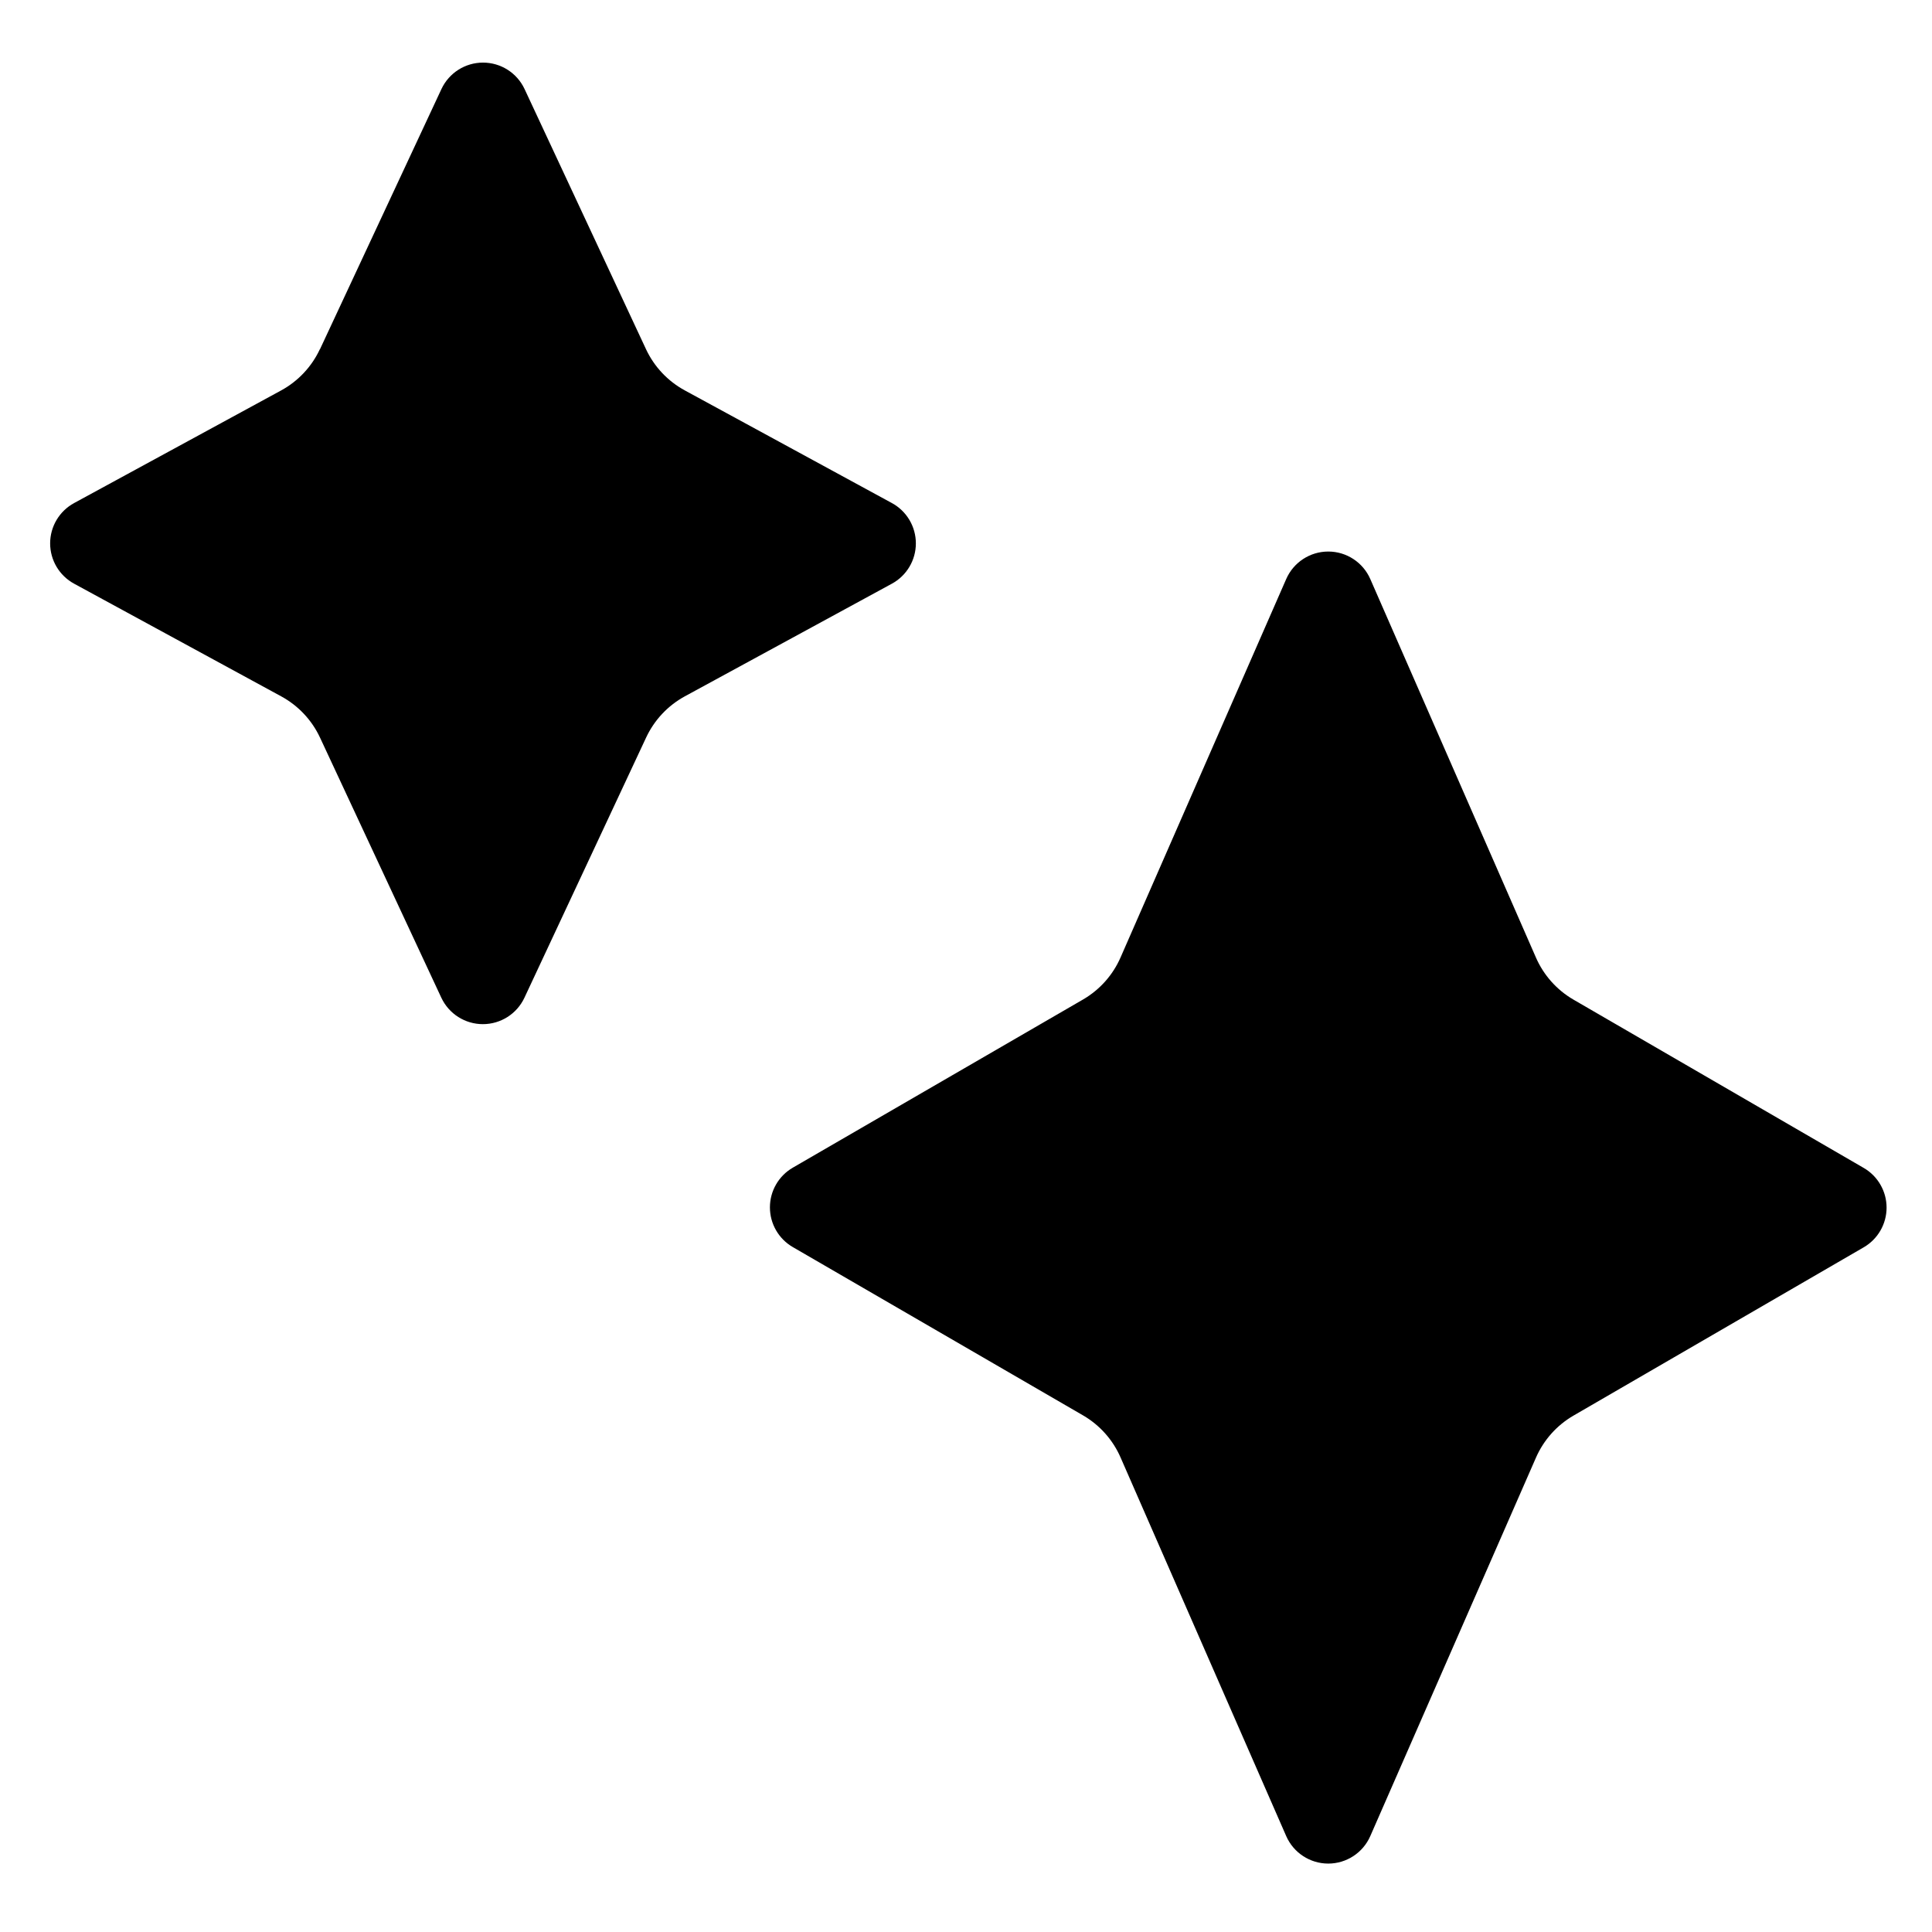
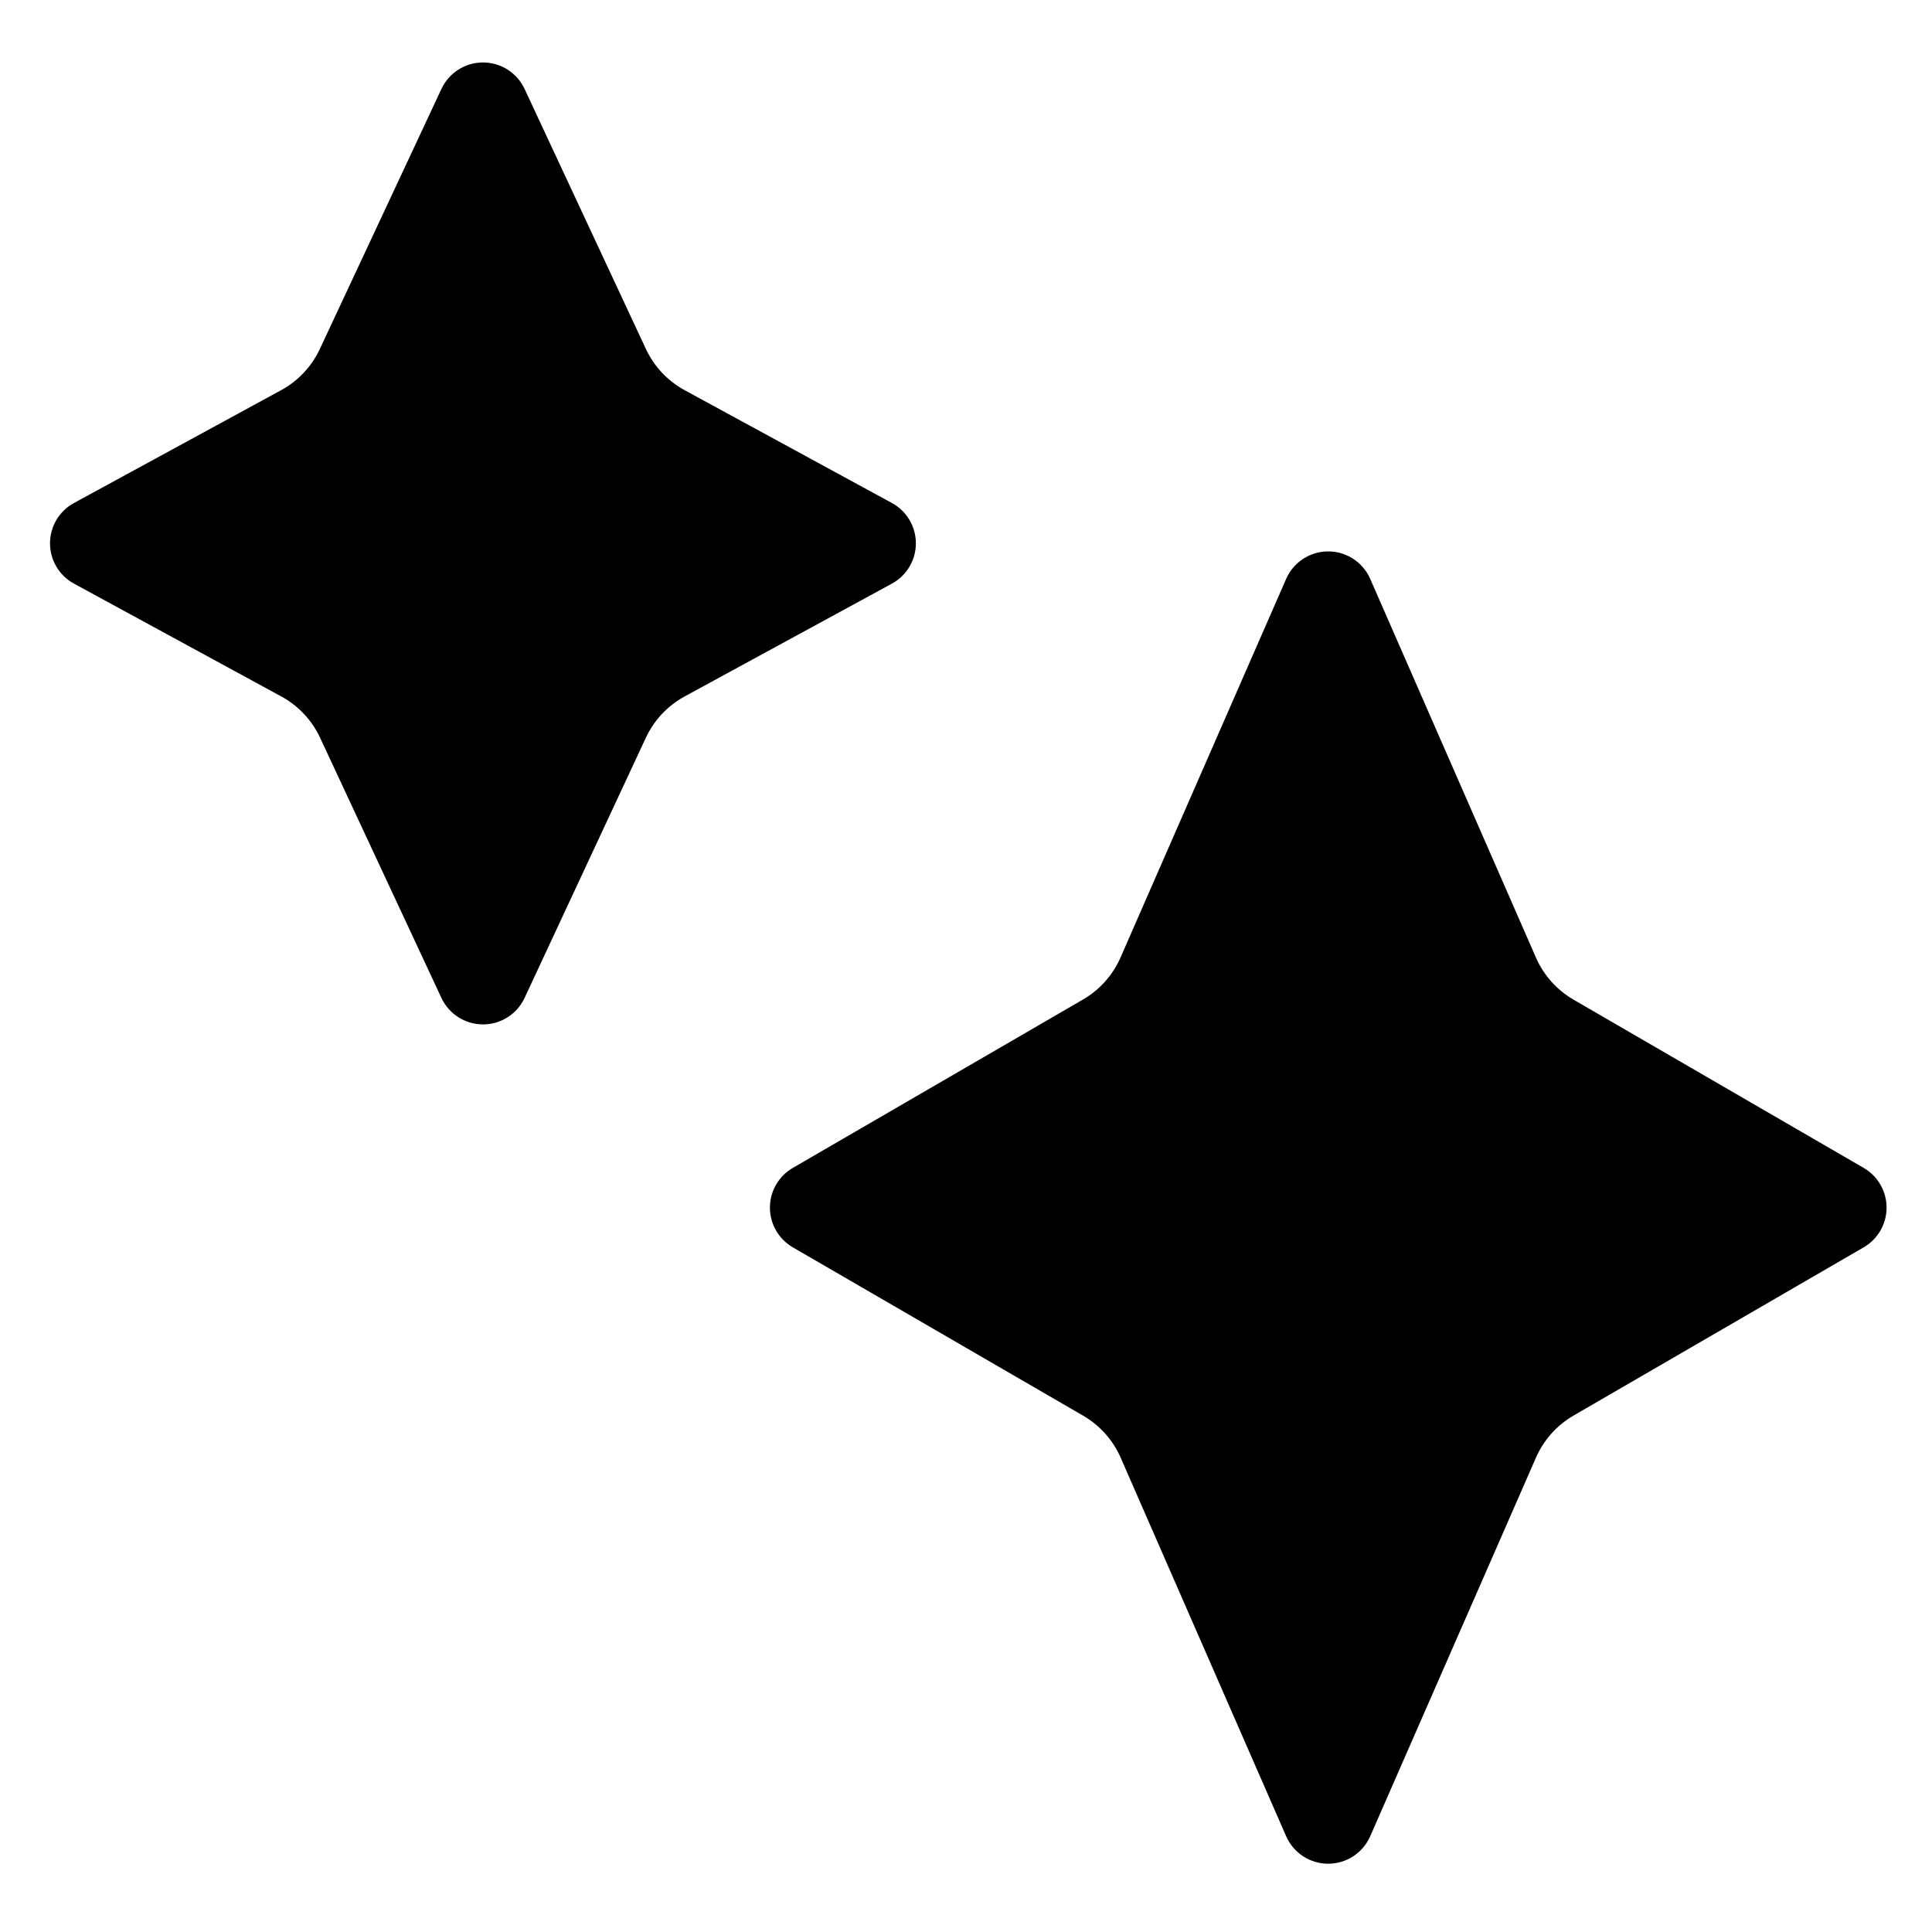
<svg xmlns="http://www.w3.org/2000/svg" width="16" height="16" viewBox="0 0 16 16">
-   <g fill="currentColor">
-     <path d="m9.28 7.929 1.372-3.134a.38.38 0 0 1 .696 0L12.72 7.93a.75.75 0 0 0 .31.348l2.404 1.394a.38.38 0 0 1 0 .658l-2.404 1.394a.75.75 0 0 0-.31.348l-1.372 3.134a.38.38 0 0 1-.696 0L9.28 12.07a.75.75 0 0 0-.31-.348l-2.404-1.394a.38.38 0 0 1 0-.658L8.97 8.277a.75.75 0 0 0 .31-.348M2.65 2.892 3.656.737a.38.38 0 0 1 .688 0L5.35 2.892a.75.75 0 0 0 .321.341l1.715.933a.38.38 0 0 1 0 .668l-1.715.933a.75.75 0 0 0-.32.341L4.343 8.263a.38.38 0 0 1-.688 0L2.65 6.108a.75.75 0 0 0-.321-.341L.614 4.834a.38.38 0 0 1 0-.668l1.715-.933a.75.75 0 0 0 .32-.341" />
-   </g>
+   <path fill="currentColor" d="M10.651 4.795a.38.38 0 0 1 .697 0L12.72 7.93a.75.75 0 0 0 .31.348l2.404 1.394a.38.38 0 0 1 0 .658l-2.404 1.394a.75.75 0 0 0-.31.348l-1.372 3.134a.38.38 0 0 1-.697 0l-1.37-3.134a.75.75 0 0 0-.311-.348L6.566 10.33a.38.38 0 0 1 0-.658L8.97 8.277a.75.75 0 0 0 .31-.348zM3.655.738a.38.38 0 0 1 .69 0L5.35 2.892a.75.75 0 0 0 .321.34l1.716.934a.38.38 0 0 1 0 .667l-1.716.934a.75.75 0 0 0-.321.34L4.345 8.263a.38.38 0 0 1-.69 0L2.65 6.108a.75.75 0 0 0-.32-.34L.612 4.833a.38.38 0 0 1 0-.667l1.715-.934a.75.75 0 0 0 .321-.34z" />
</svg>
